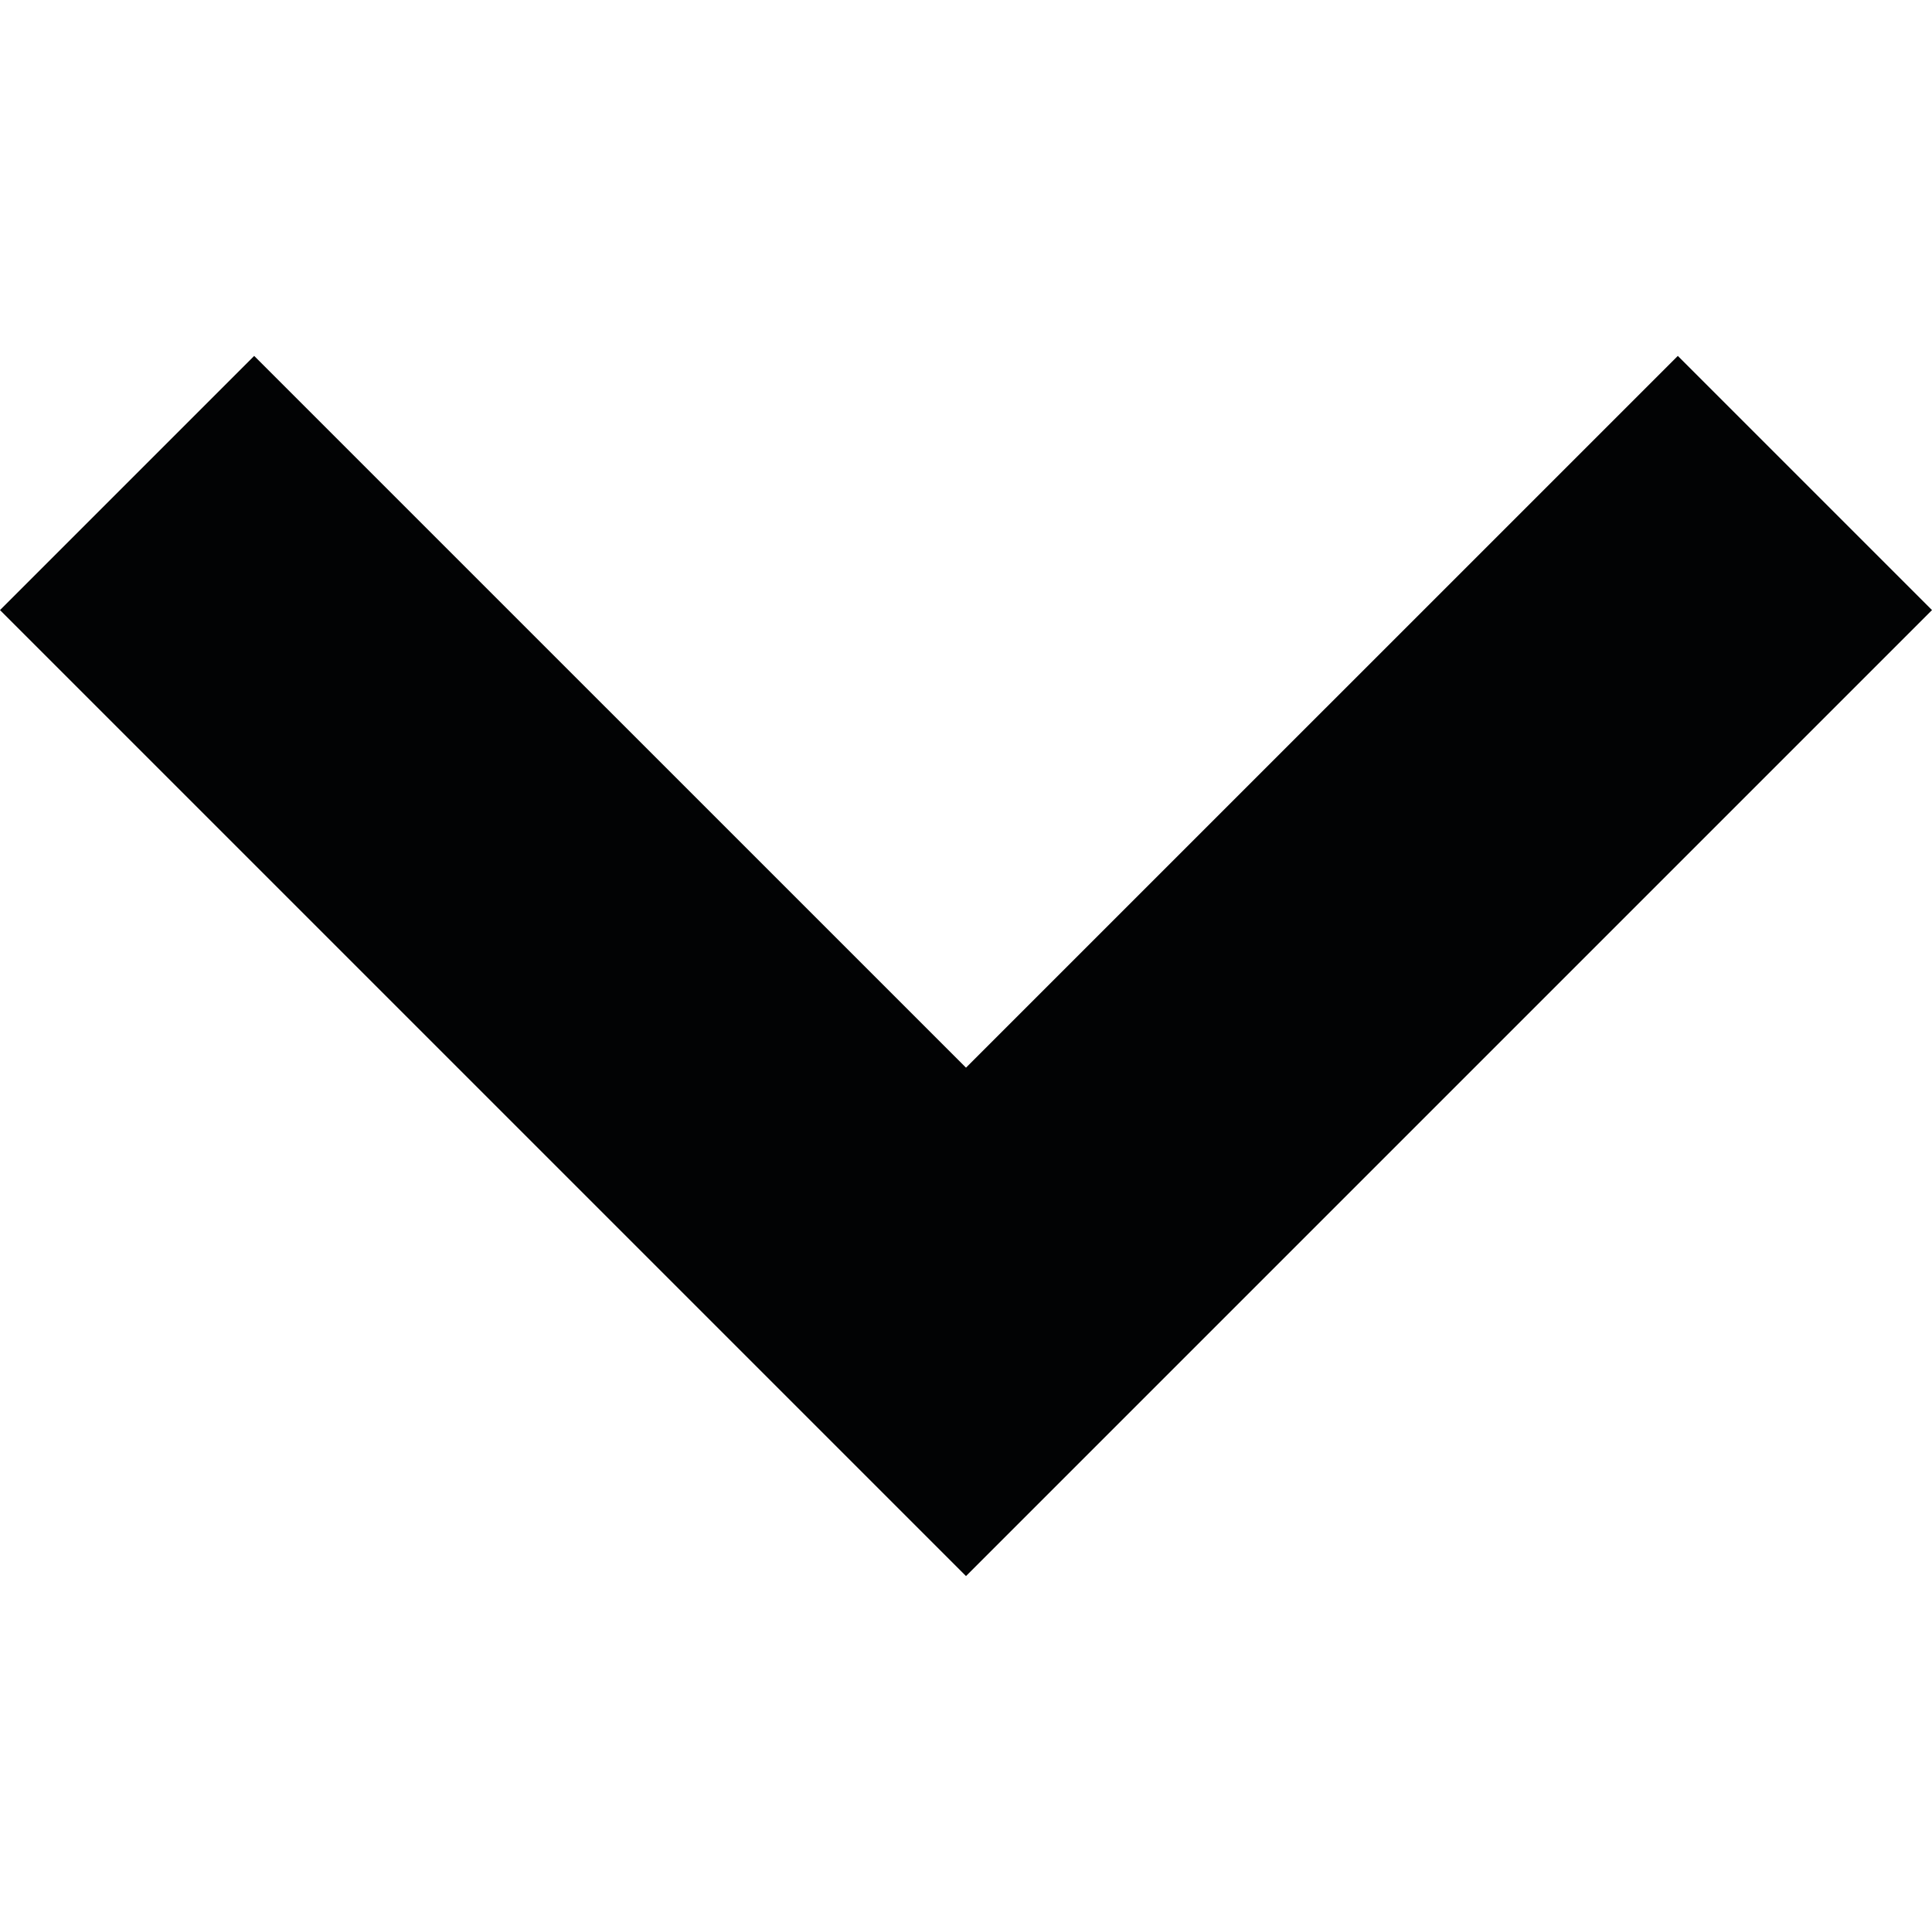
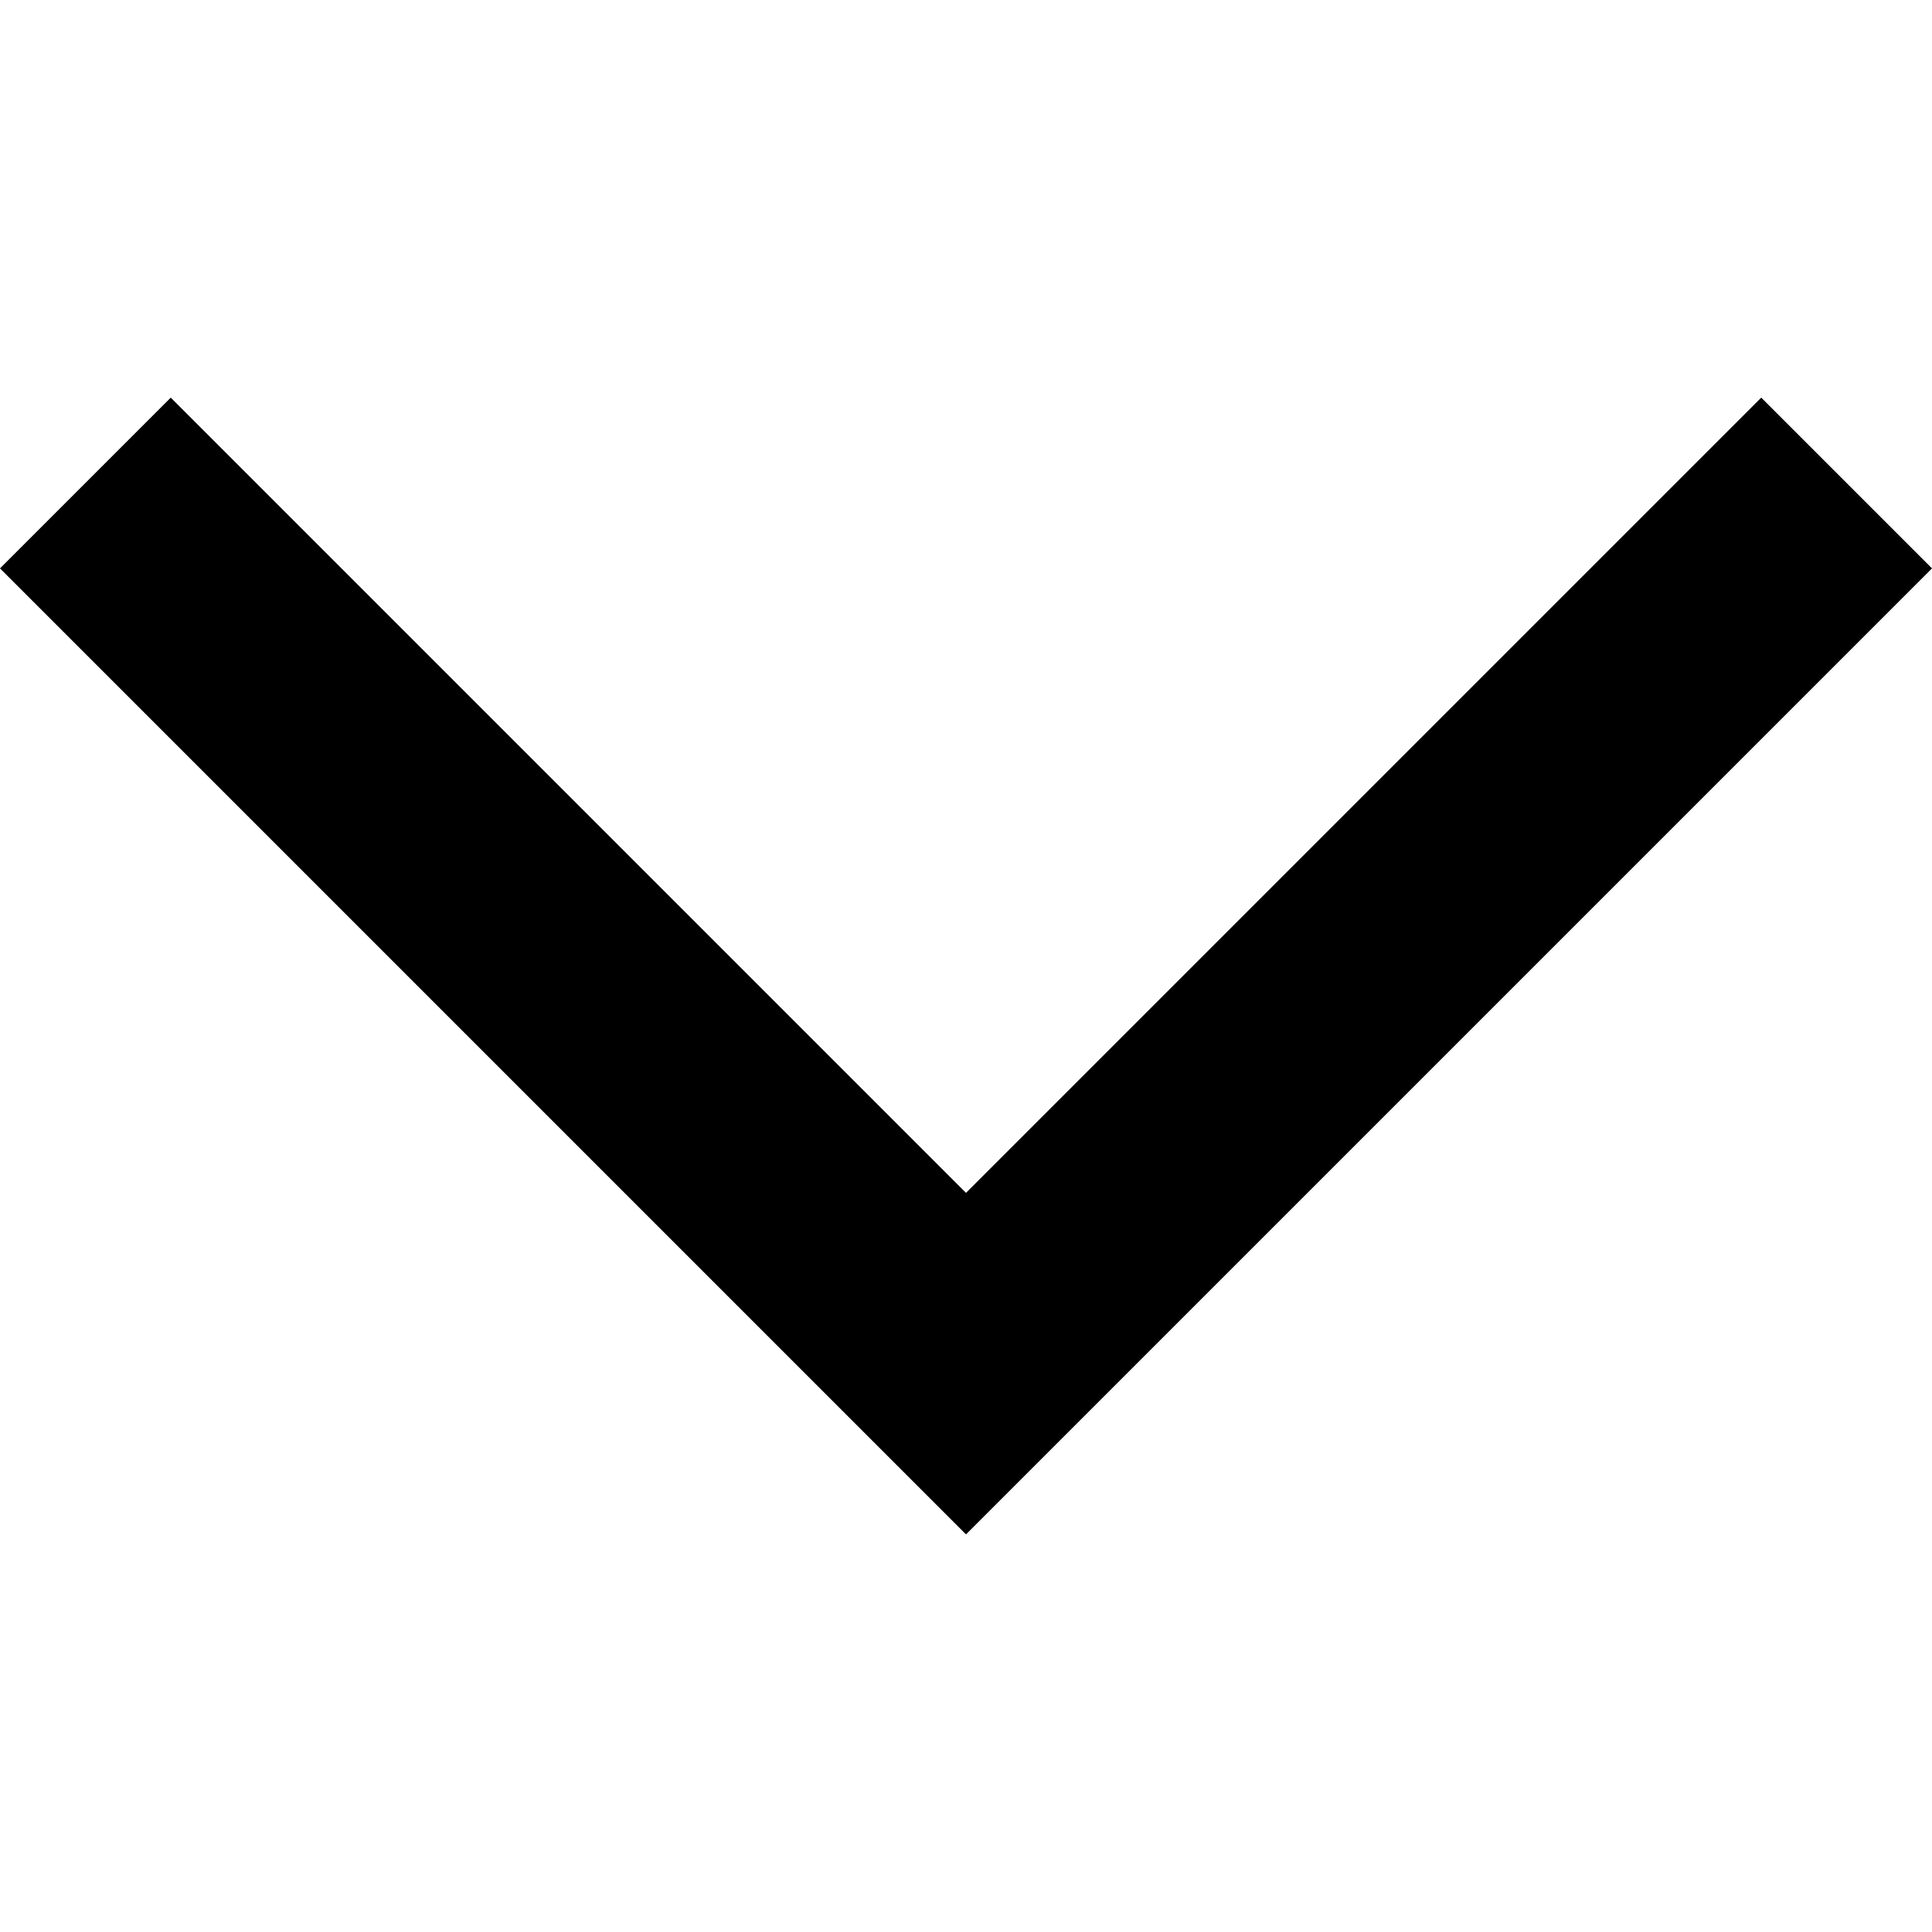
<svg xmlns="http://www.w3.org/2000/svg" version="1.1" id="Layer_1" x="0px" y="0px" width="32px" height="32px" viewBox="0 0 32 32" enable-background="new 0 0 32 32" xml:space="preserve">
-   <g>
-     <polygon fill="#020304" points="0,10.105 4.21,5.895 16,17.684 27.79,5.895 32,10.105 16,26.105  " />
-   </g>
+   <polygon points="16,25.414 32,9.414 29.172,6.586 16,19.758 2.828,6.586 0,9.414 " />
</svg>
